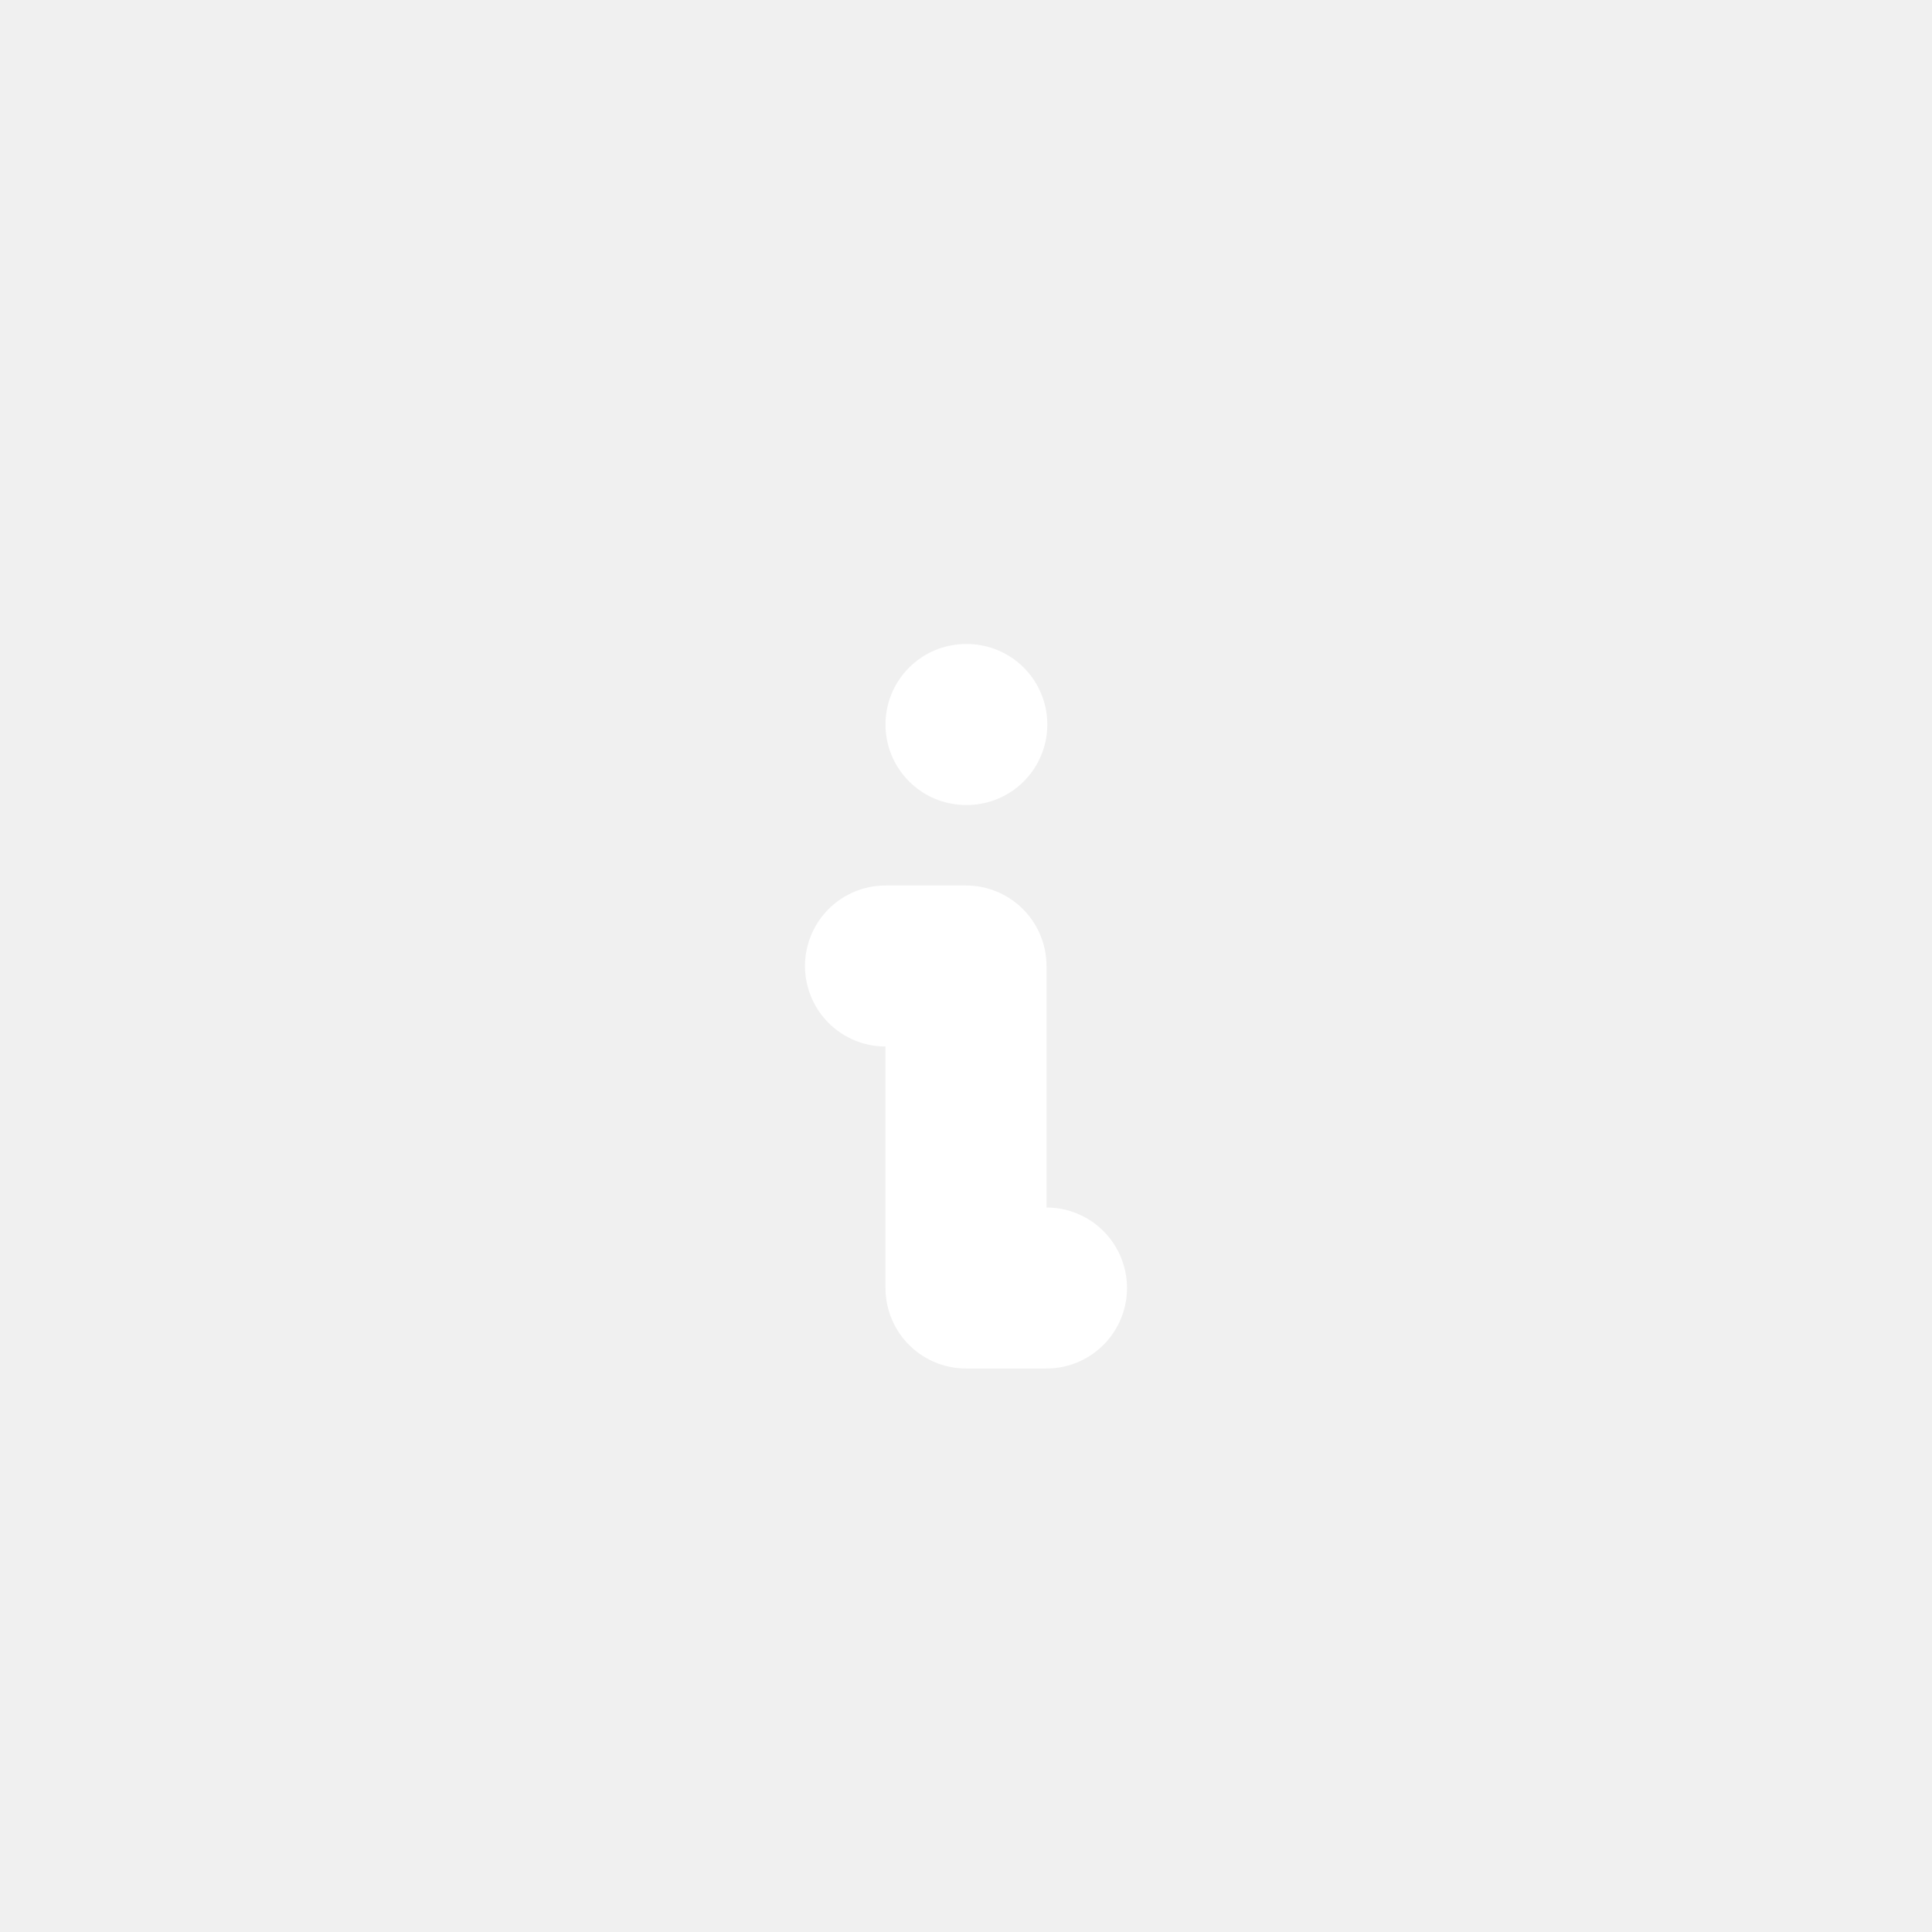
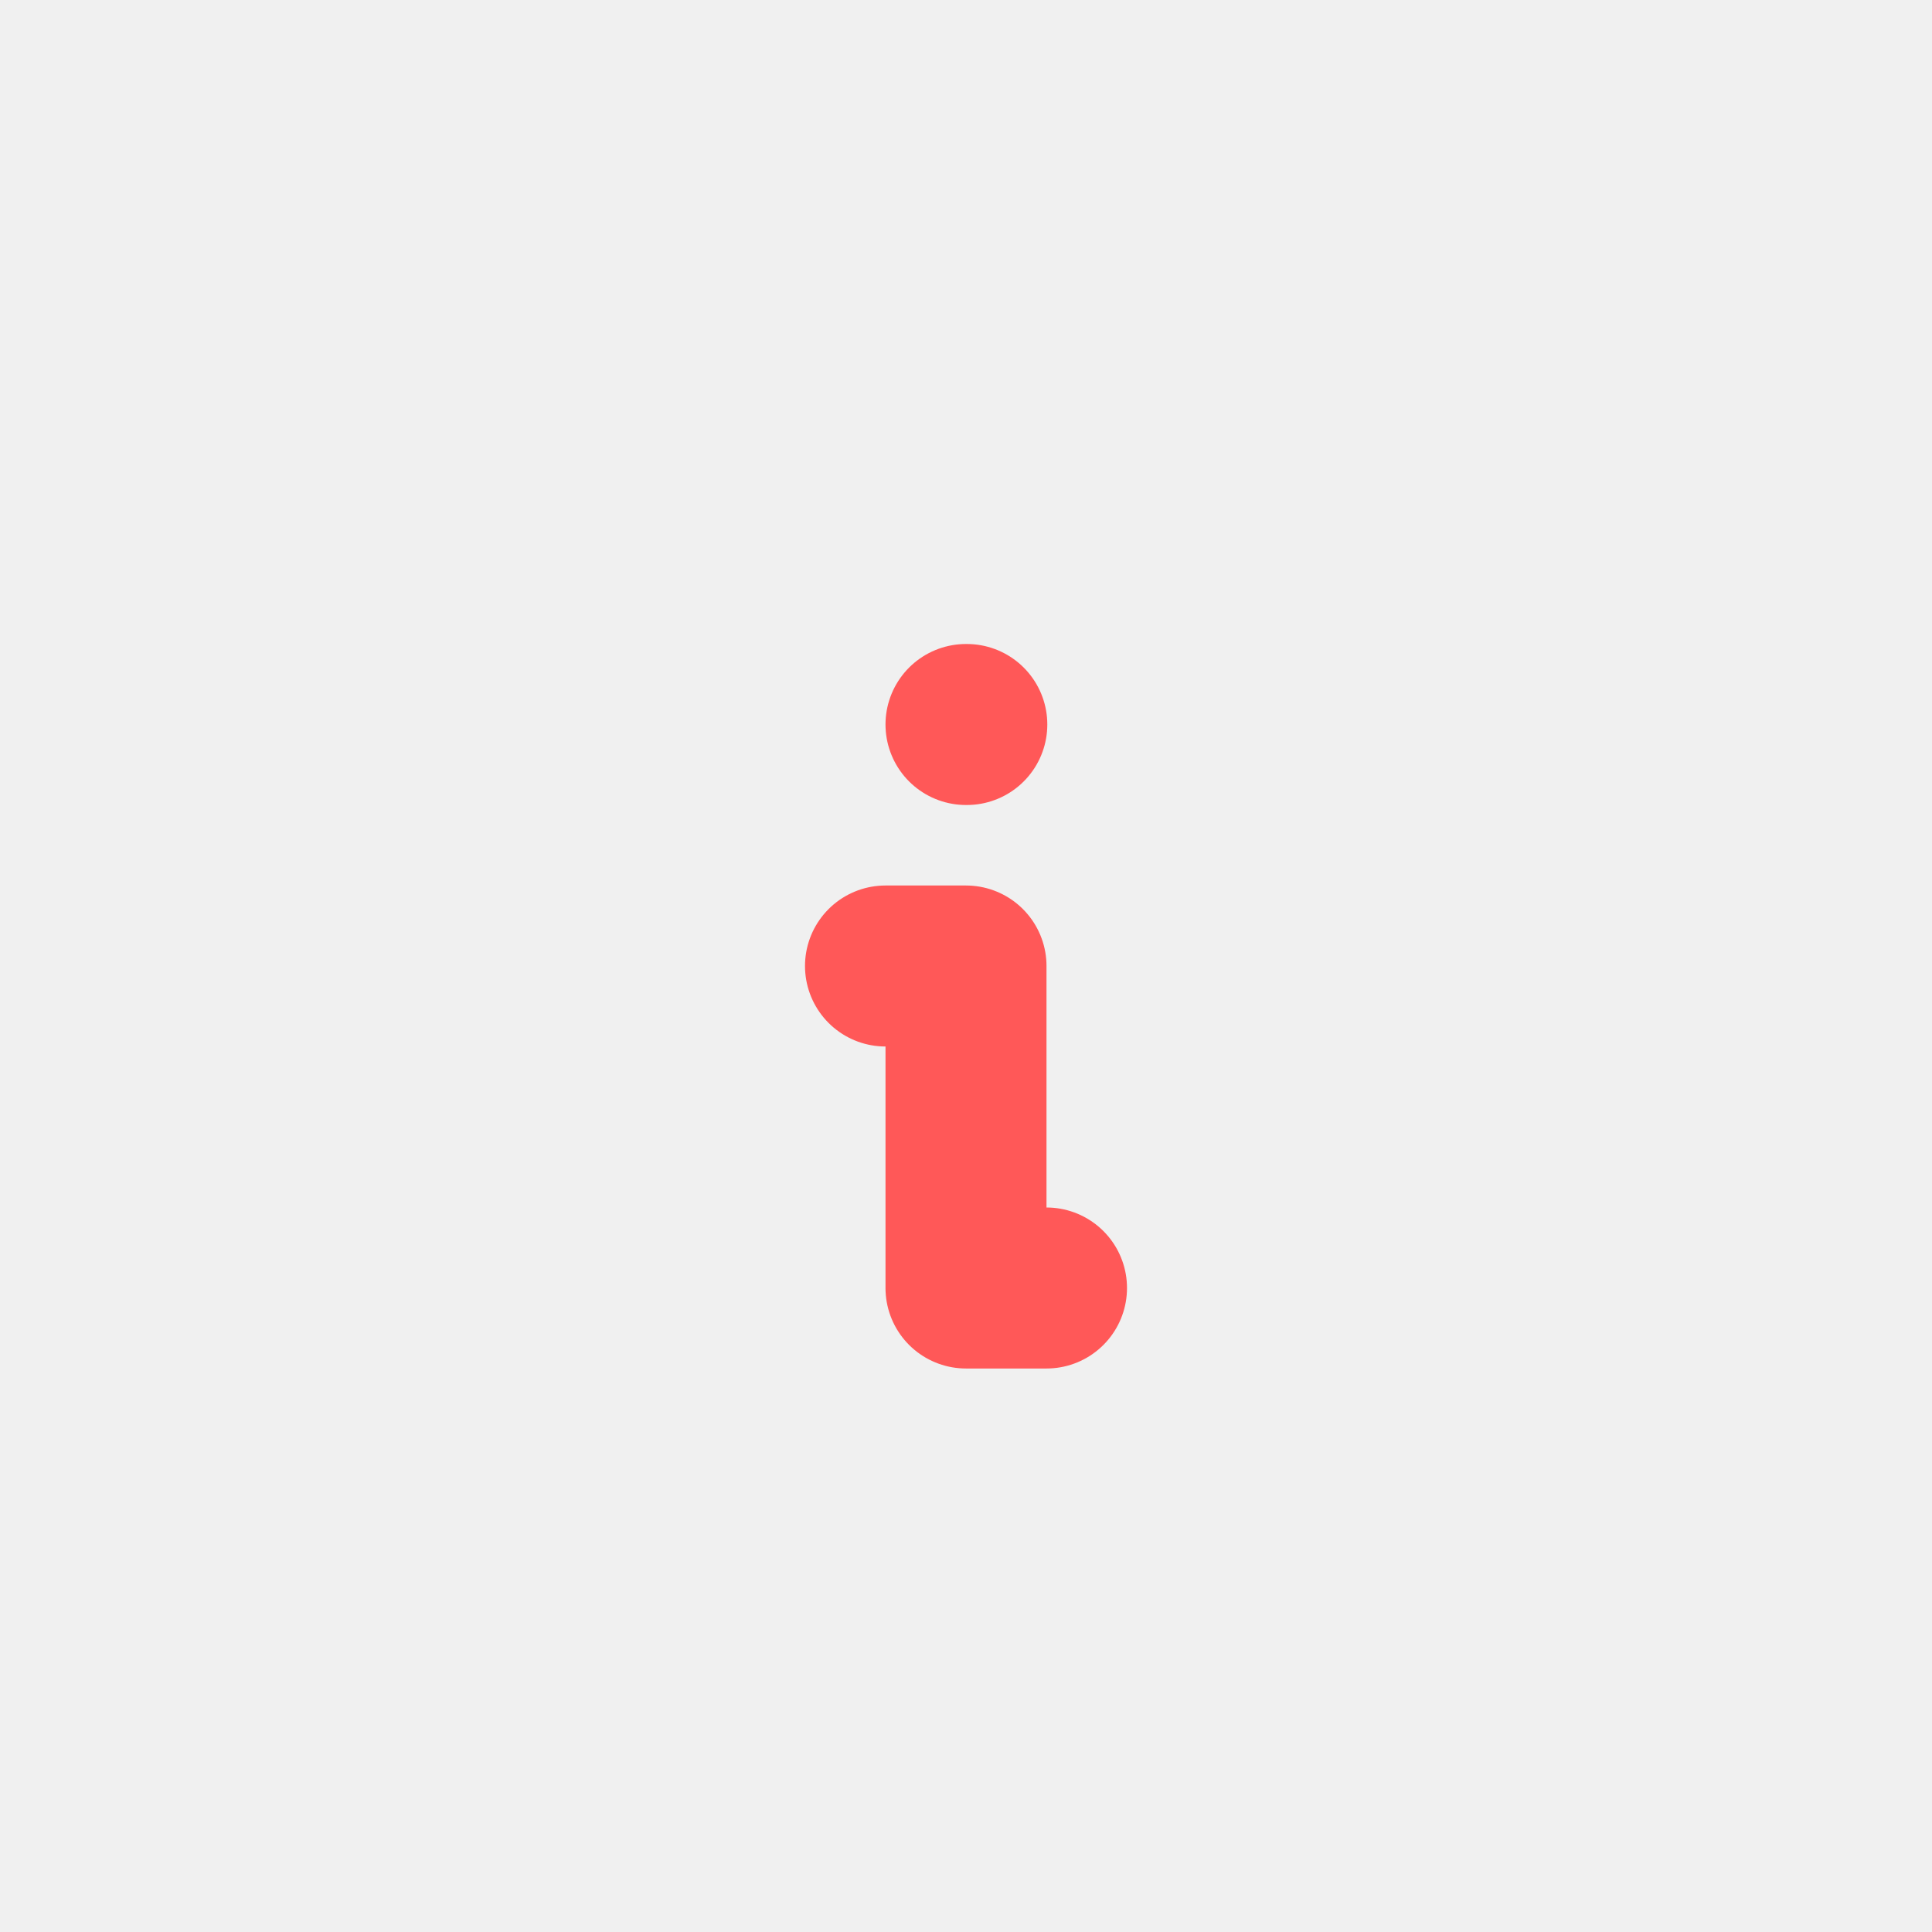
- <svg xmlns="http://www.w3.org/2000/svg" width="24" height="24" viewBox="0 0 24 24" fill="none" stroke="white" stroke-width="2" stroke-linecap="round" stroke-linejoin="round" class="icon icon-tabler icons-tabler-outline icon-tabler-info-small">
+ <svg xmlns="http://www.w3.org/2000/svg" width="24" height="24" viewBox="0 0 24 24" fill="none" stroke="#ff5858" stroke-width="2" stroke-linecap="round" stroke-linejoin="round" class="icon icon-tabler icons-tabler-outline icon-tabler-info-small">
  <path stroke="none" d="M0 0h24v24H0z" fill="none" />
  <path d="M12 9h.01" />
  <path d="M11 12h1v4h1" />
</svg>
